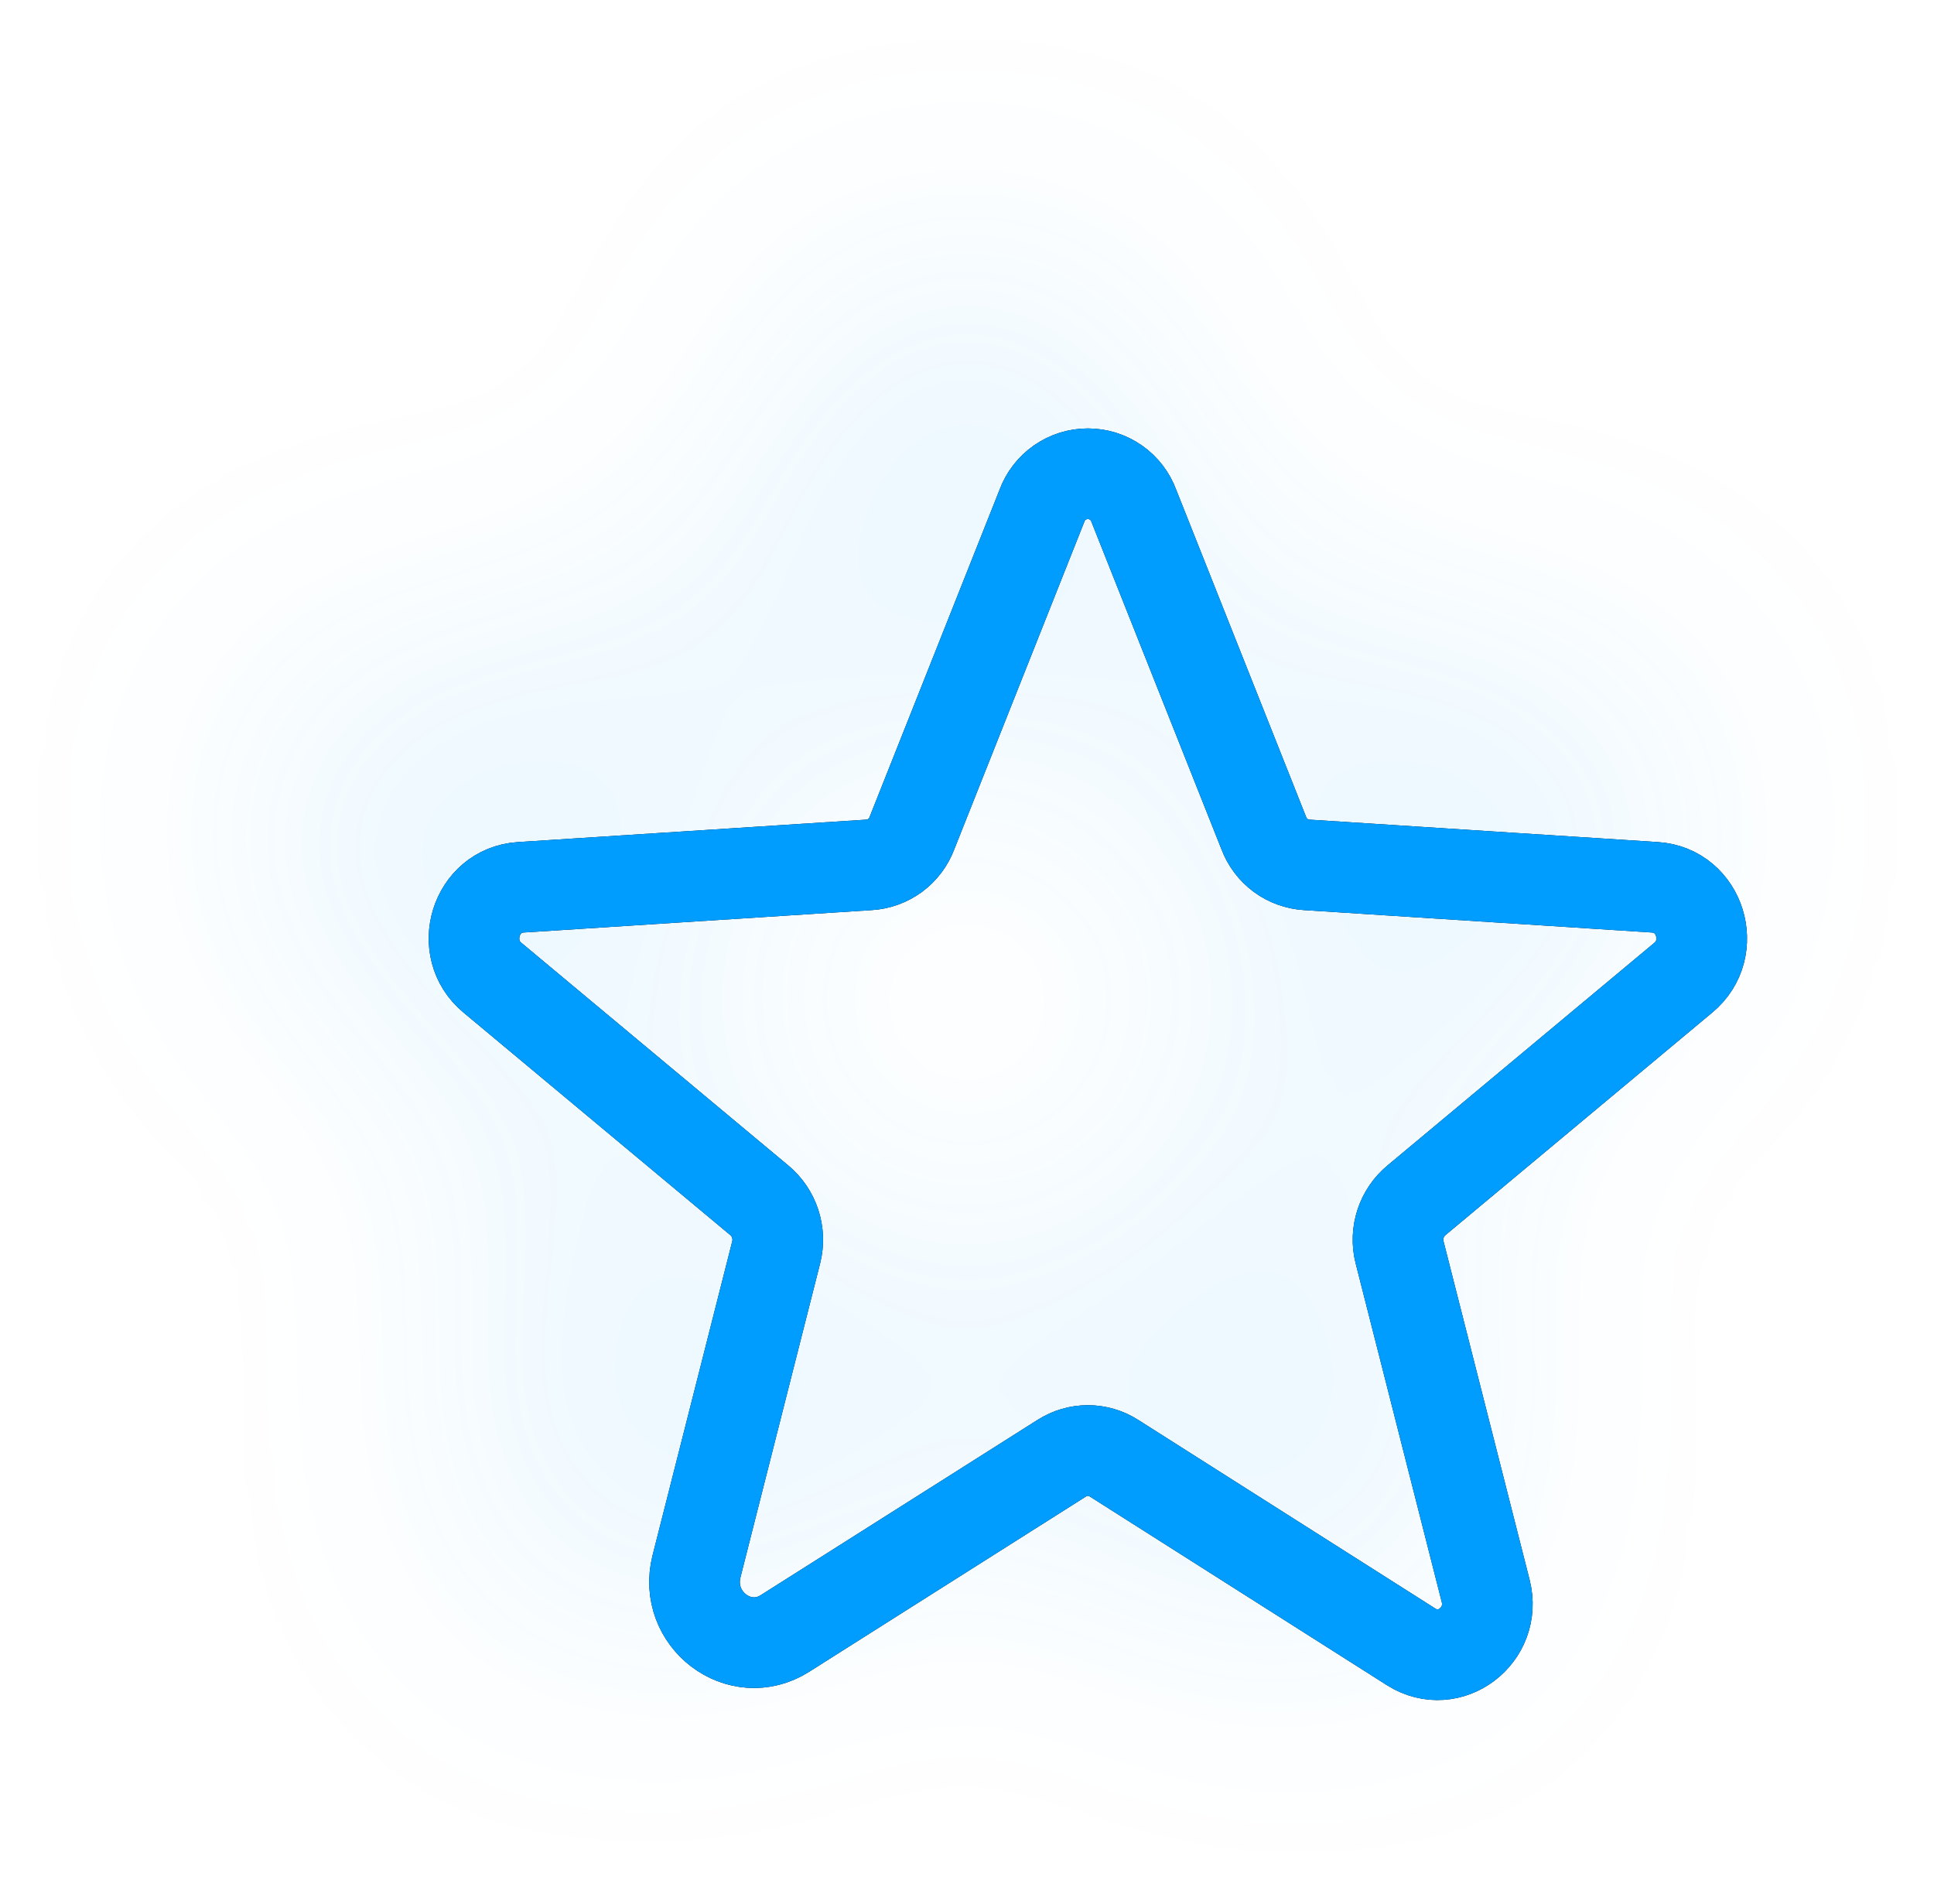
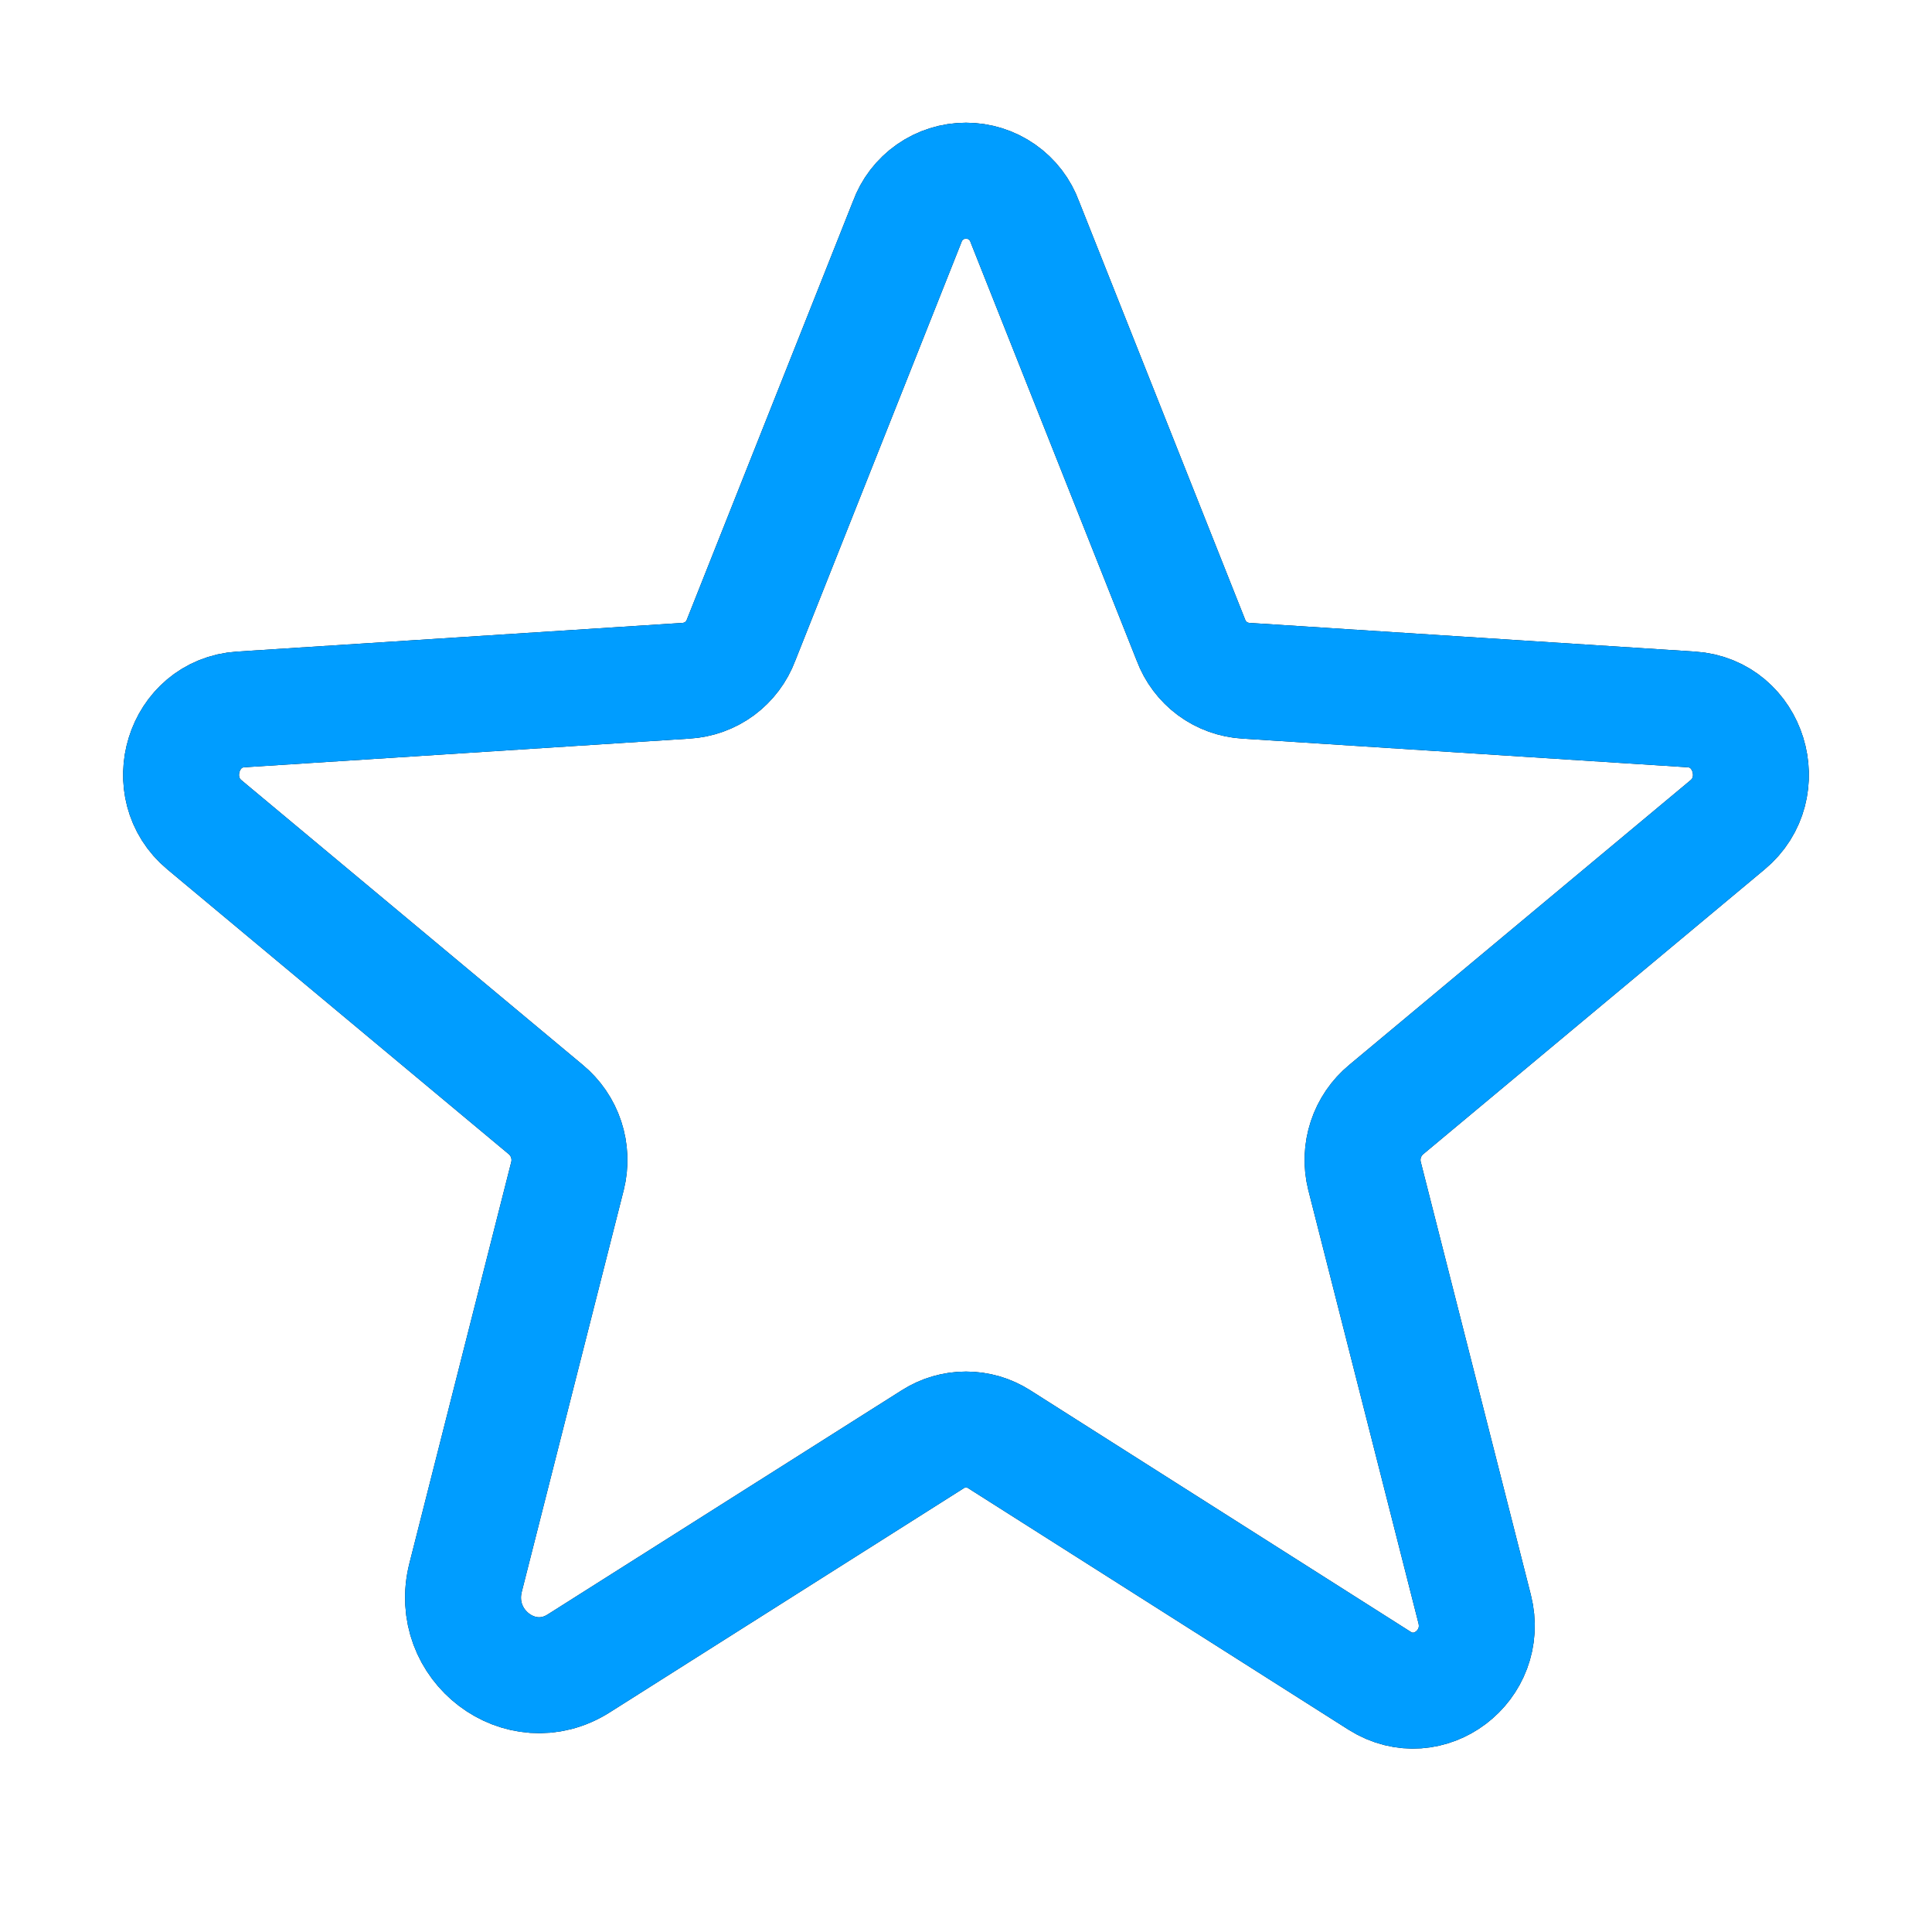
- <svg xmlns="http://www.w3.org/2000/svg" width="64" height="63" viewBox="0 0 64 63" fill="none">
-   <g filter="url(#filter0_d_1410_2269)">
-     <path d="M36.859 48.247L46.703 54.497C47.973 55.297 49.535 54.106 49.164 52.641L46.313 41.43C46.235 41.12 46.248 40.793 46.348 40.489C46.448 40.185 46.632 39.916 46.879 39.712L55.707 32.348C56.859 31.391 56.273 29.458 54.77 29.36L43.246 28.618C42.932 28.599 42.629 28.49 42.376 28.303C42.123 28.115 41.93 27.858 41.82 27.563L37.523 16.743C37.41 16.43 37.203 16.16 36.93 15.969C36.657 15.778 36.333 15.676 36 15.676C35.667 15.676 35.343 15.778 35.07 15.969C34.798 16.16 34.59 16.43 34.477 16.743L30.18 27.563C30.07 27.858 29.877 28.115 29.624 28.303C29.371 28.49 29.068 28.599 28.754 28.618L17.23 29.36C15.727 29.458 15.141 31.391 16.293 32.348L25.121 39.712C25.368 39.916 25.552 40.185 25.652 40.489C25.752 40.793 25.765 41.12 25.688 41.43L23.051 51.821C22.602 53.579 24.477 55.004 25.98 54.047L35.141 48.247C35.398 48.083 35.696 47.996 36 47.996C36.304 47.996 36.603 48.083 36.859 48.247V48.247Z" stroke="black" stroke-width="3" stroke-linecap="round" stroke-linejoin="round" />
-     <path d="M36.859 48.247L46.703 54.497C47.973 55.297 49.535 54.106 49.164 52.641L46.313 41.43C46.235 41.12 46.248 40.793 46.348 40.489C46.448 40.185 46.632 39.916 46.879 39.712L55.707 32.348C56.859 31.391 56.273 29.458 54.77 29.36L43.246 28.618C42.932 28.599 42.629 28.49 42.376 28.303C42.123 28.115 41.93 27.858 41.82 27.563L37.523 16.743C37.41 16.43 37.203 16.16 36.93 15.969C36.657 15.778 36.333 15.676 36 15.676C35.667 15.676 35.343 15.778 35.07 15.969C34.798 16.16 34.59 16.43 34.477 16.743L30.18 27.563C30.07 27.858 29.877 28.115 29.624 28.303C29.371 28.49 29.068 28.599 28.754 28.618L17.23 29.36C15.727 29.458 15.141 31.391 16.293 32.348L25.121 39.712C25.368 39.916 25.552 40.185 25.652 40.489C25.752 40.793 25.765 41.12 25.688 41.43L23.051 51.821C22.602 53.579 24.477 55.004 25.98 54.047L35.141 48.247C35.398 48.083 35.696 47.996 36 47.996C36.304 47.996 36.603 48.083 36.859 48.247V48.247Z" stroke="#009DFF" stroke-width="3" stroke-linecap="round" stroke-linejoin="round" />
-   </g>
-   <defs>
-     <filter id="filter0_d_1410_2269" x="-3" y="-3" width="70" height="70" filterUnits="userSpaceOnUse" color-interpolation-filters="sRGB">
-       <feFlood flood-opacity="0" result="BackgroundImageFix" />
-       <feColorMatrix in="SourceAlpha" type="matrix" values="0 0 0 0 0 0 0 0 0 0 0 0 0 0 0 0 0 0 127 0" result="hardAlpha" />
-       <feOffset dx="-4" dy="-4" />
-       <feGaussianBlur stdDeviation="5" />
-       <feComposite in2="hardAlpha" operator="out" />
-       <feColorMatrix type="matrix" values="0 0 0 0 0 0 0 0 0 0.616 0 0 0 0 1 0 0 0 0.2 0" />
-       <feBlend mode="normal" in2="BackgroundImageFix" result="effect1_dropShadow_1410_2269" />
-       <feBlend mode="normal" in="SourceGraphic" in2="effect1_dropShadow_1410_2269" result="shape" />
-     </filter>
-   </defs>
+ <svg xmlns="http://www.w3.org/2000/svg" width="50" height="50" viewBox="0 0 50 50" fill="none">
+   <path d="M25.859 37.247L35.703 43.497C36.973 44.297 38.535 43.106 38.164 41.641L35.313 30.43C35.235 30.119 35.248 29.793 35.348 29.489C35.448 29.185 35.632 28.916 35.879 28.712L44.707 21.348C45.859 20.391 45.273 18.458 43.77 18.36L32.246 17.618C31.932 17.599 31.629 17.49 31.376 17.303C31.123 17.115 30.93 16.858 30.82 16.563L26.523 5.743C26.41 5.43 26.203 5.16 25.93 4.969C25.657 4.778 25.333 4.676 25 4.676C24.667 4.676 24.343 4.778 24.07 4.969C23.798 5.16 23.59 5.43 23.477 5.743L19.18 16.563C19.07 16.858 18.877 17.115 18.624 17.303C18.371 17.49 18.068 17.599 17.754 17.618L6.231 18.36C4.727 18.458 4.141 20.391 5.293 21.348L14.121 28.712C14.368 28.916 14.552 29.185 14.652 29.489C14.752 29.793 14.765 30.119 14.688 30.43L12.051 40.821C11.602 42.579 13.477 44.004 14.98 43.047L24.141 37.247C24.398 37.083 24.696 36.996 25 36.996C25.305 36.996 25.603 37.083 25.859 37.247V37.247Z" stroke="black" stroke-width="3" stroke-linecap="round" stroke-linejoin="round" />
+   <path d="M25.859 37.247L35.703 43.497C36.973 44.297 38.535 43.106 38.164 41.641L35.313 30.43C35.235 30.119 35.248 29.793 35.348 29.489C35.448 29.185 35.632 28.916 35.879 28.712L44.707 21.348C45.859 20.391 45.273 18.458 43.77 18.36L32.246 17.618C31.932 17.599 31.629 17.49 31.376 17.303C31.123 17.115 30.93 16.858 30.82 16.563L26.523 5.743C26.41 5.43 26.203 5.16 25.93 4.969C25.657 4.778 25.333 4.676 25 4.676C24.667 4.676 24.343 4.778 24.07 4.969C23.798 5.16 23.59 5.43 23.477 5.743L19.18 16.563C19.07 16.858 18.877 17.115 18.624 17.303C18.371 17.49 18.068 17.599 17.754 17.618L6.231 18.36C4.727 18.458 4.141 20.391 5.293 21.348L14.121 28.712C14.368 28.916 14.552 29.185 14.652 29.489C14.752 29.793 14.765 30.119 14.688 30.43L12.051 40.821C11.602 42.579 13.477 44.004 14.98 43.047L24.141 37.247C24.398 37.083 24.696 36.996 25 36.996C25.305 36.996 25.603 37.083 25.859 37.247V37.247Z" stroke="#009DFF" stroke-width="3" stroke-linecap="round" stroke-linejoin="round" />
</svg>
